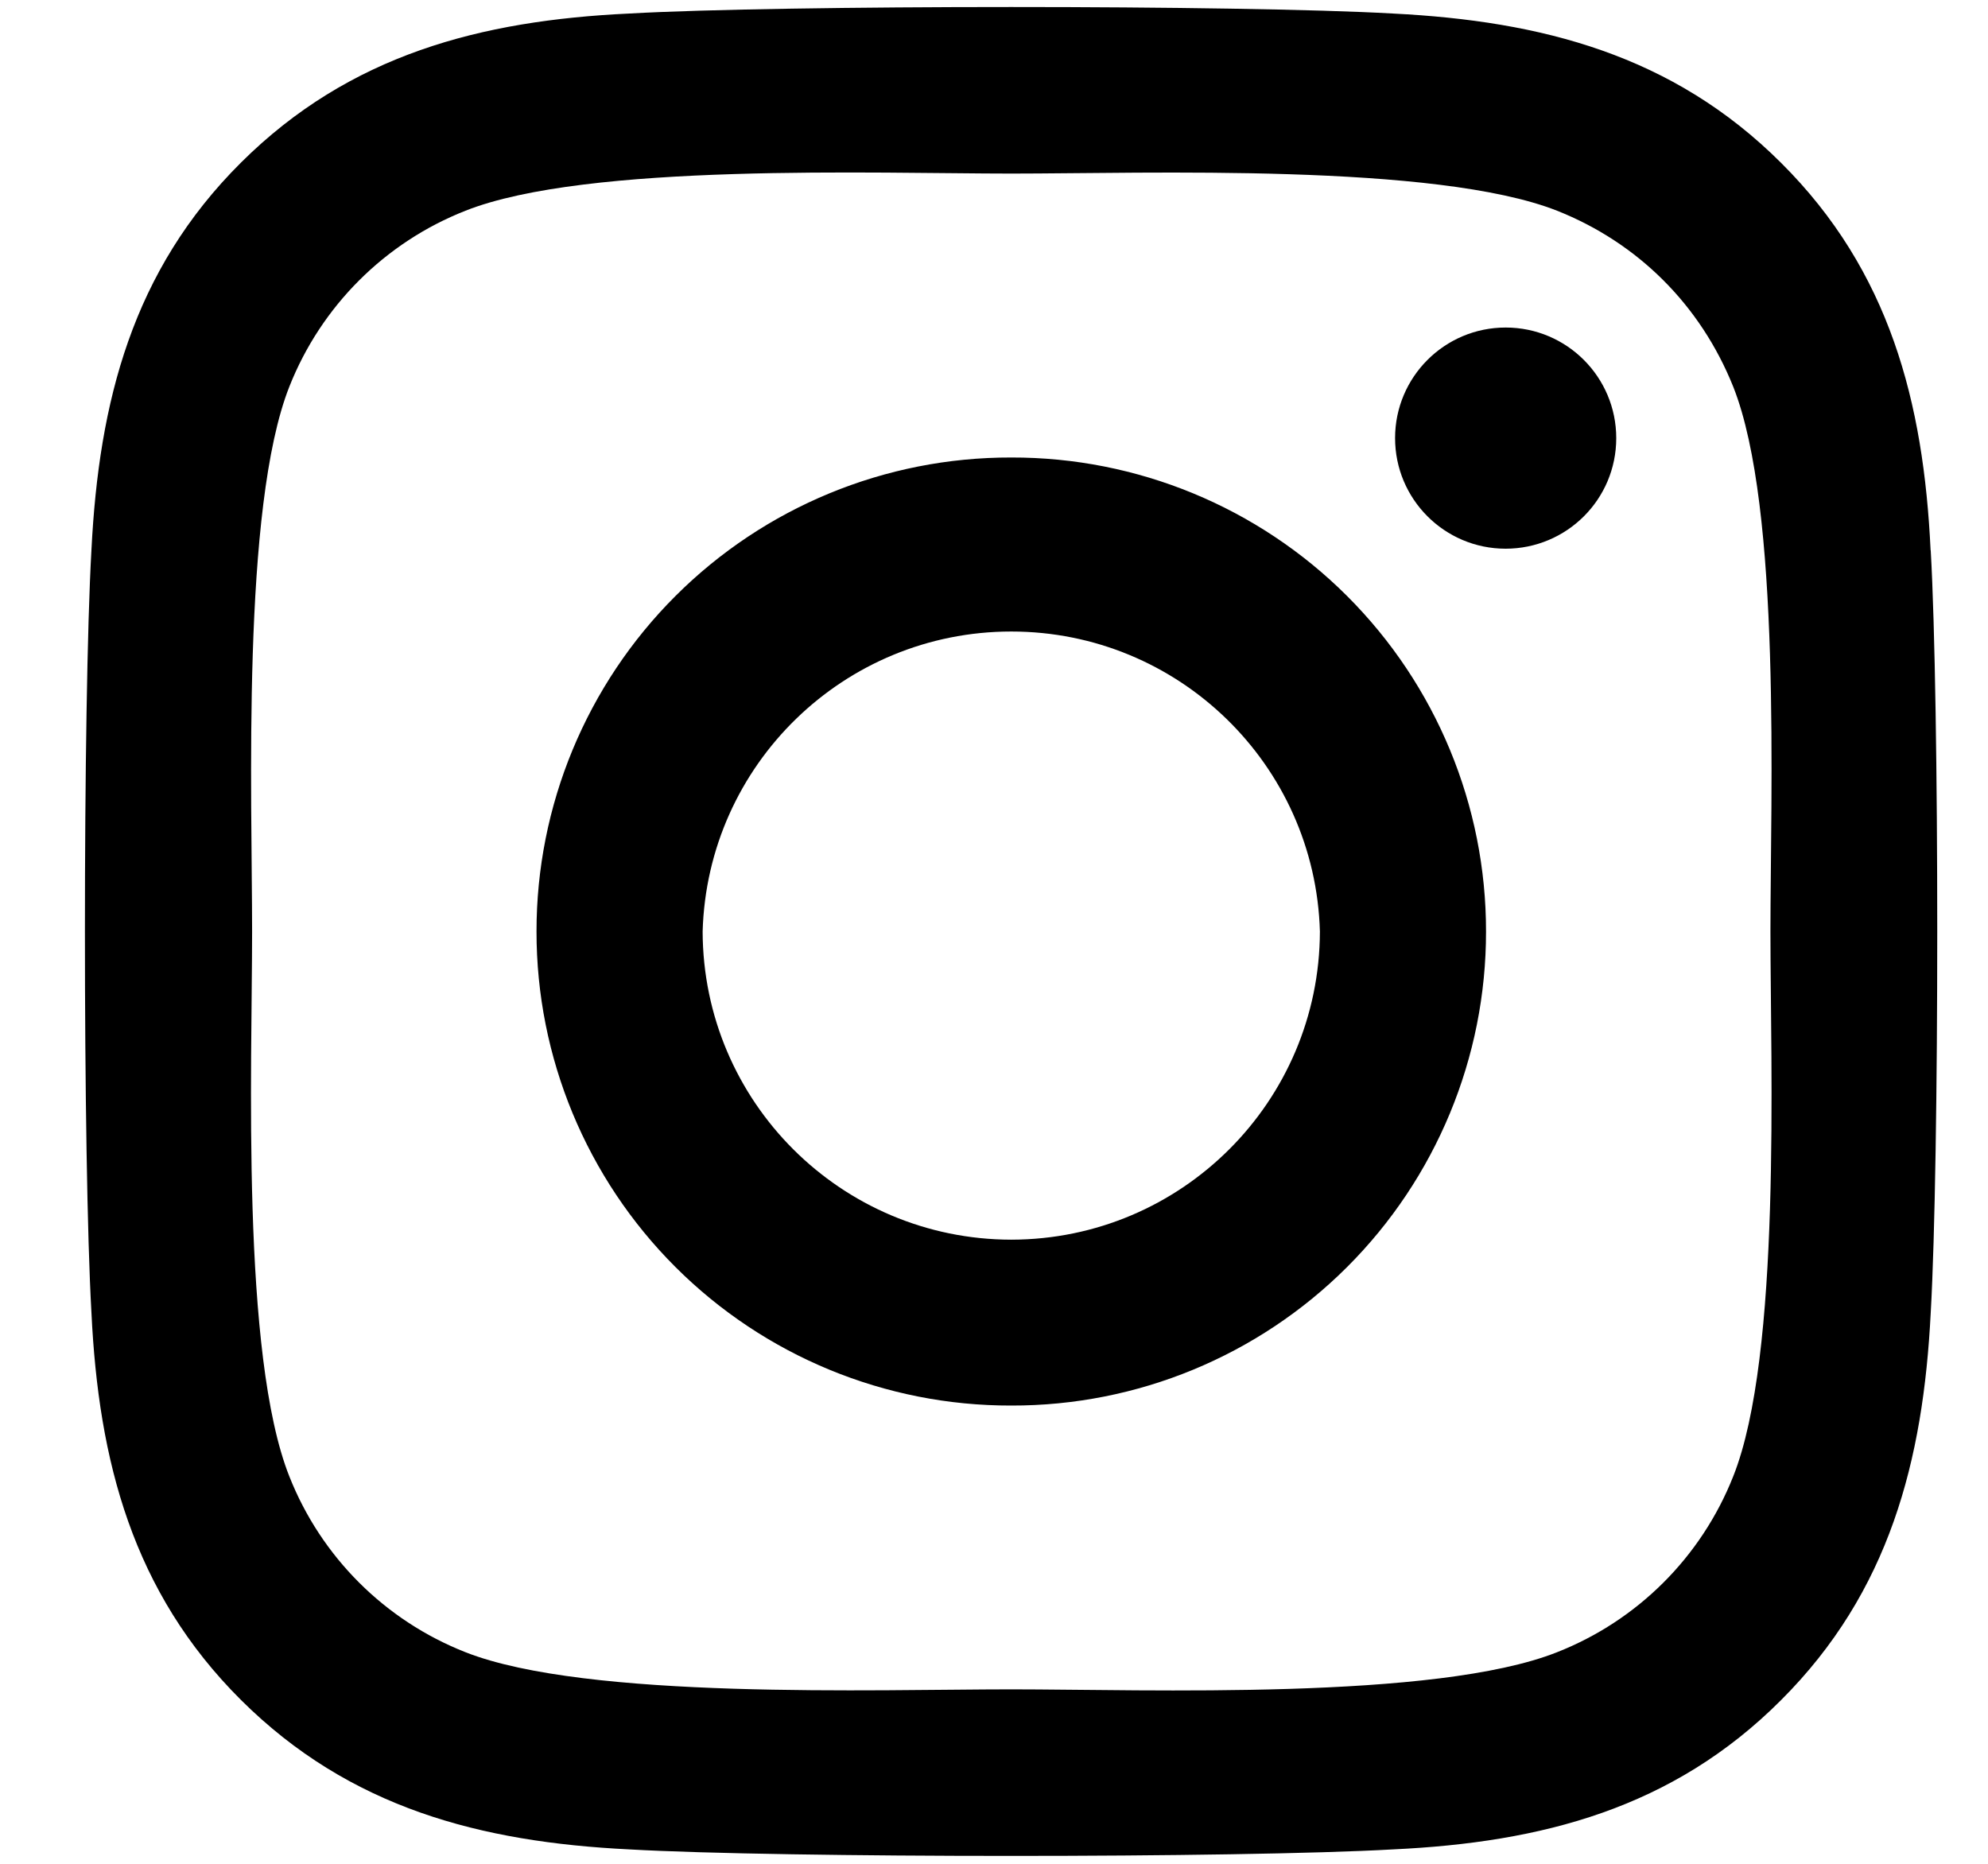
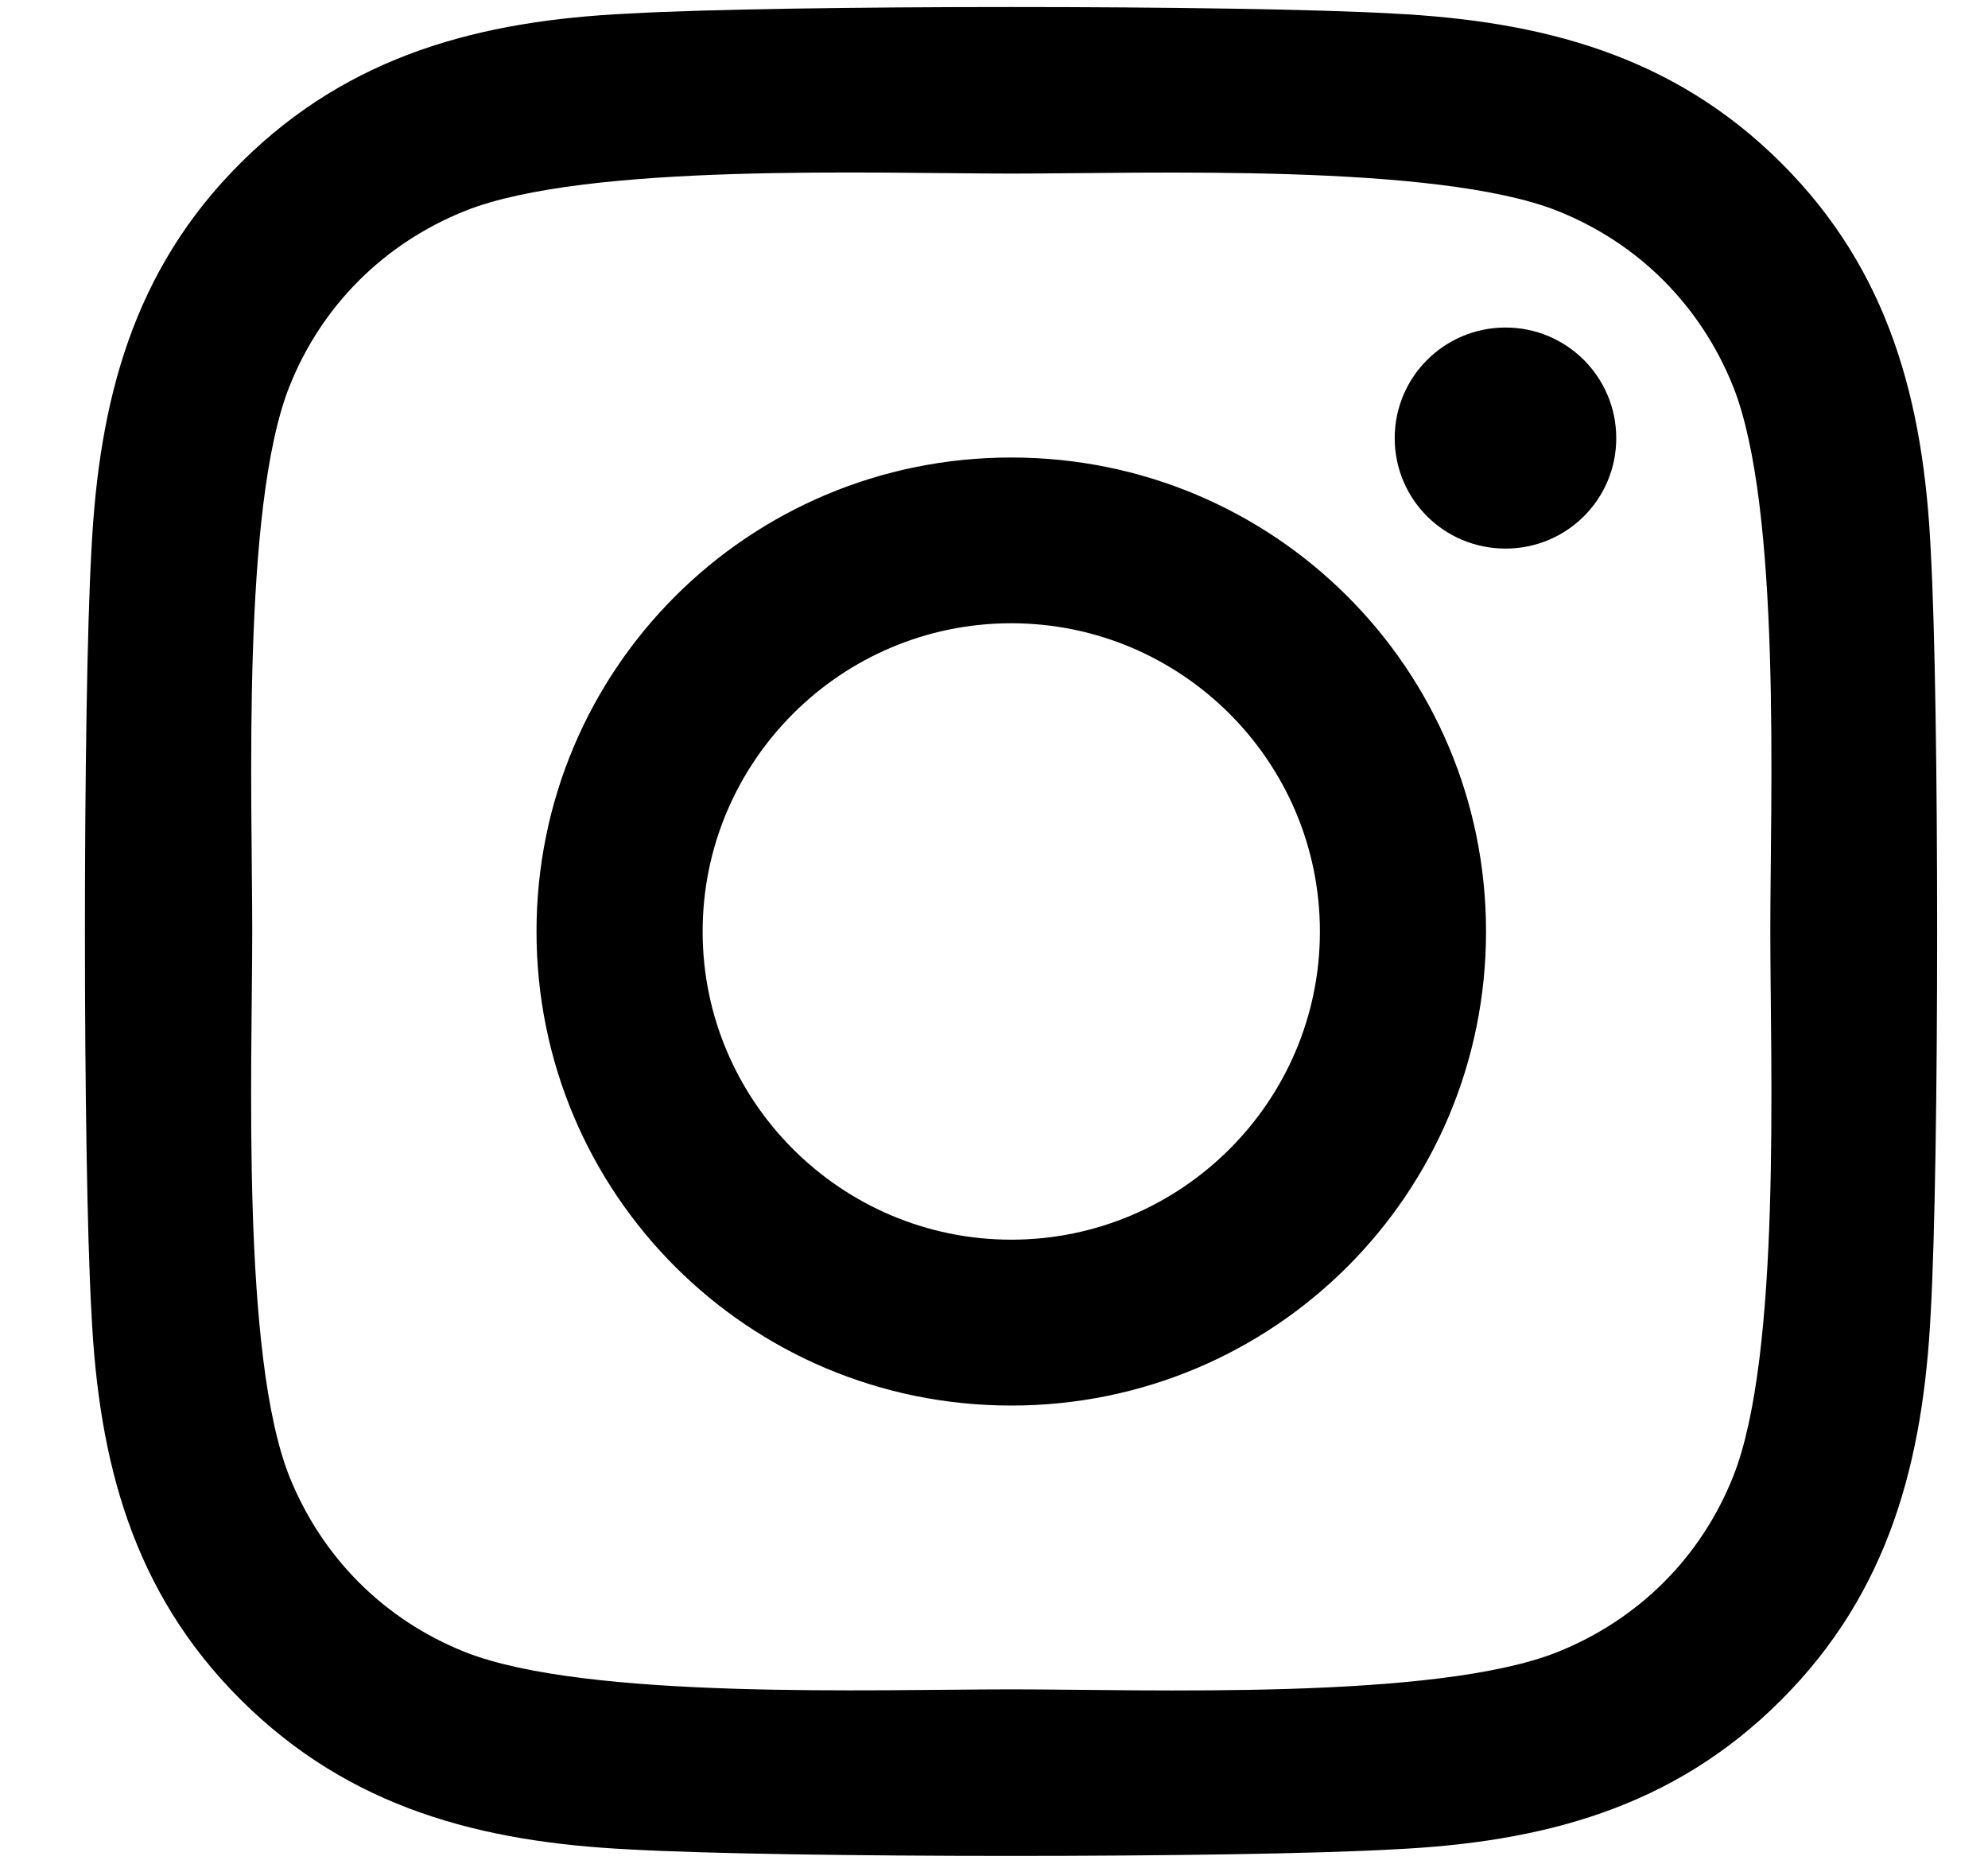
- <svg xmlns="http://www.w3.org/2000/svg" width="16" height="15" fill="none">
-   <path d="M8.139 3.682a3.812 3.812 0 00-3.821 3.815 3.812 3.812 0 003.821 3.815 3.812 3.812 0 003.821-3.815 3.812 3.812 0 00-3.82-3.815zm0 6.295a2.487 2.487 0 01-2.484-2.48 2.485 2.485 0 014.968 0 2.487 2.487 0 01-2.484 2.48zm4.869-6.451c0 .494-.4.89-.891.89a.89.89 0 11.891-.89zm2.53.903c-.056-1.192-.329-2.248-1.203-3.118-.872-.87-1.93-1.142-3.123-1.202-1.23-.07-4.919-.07-6.15 0-1.19.056-2.247.329-3.122 1.199-.875.87-1.144 1.925-1.204 3.117-.07 1.229-.07 4.911 0 6.14.057 1.192.33 2.247 1.204 3.117.875.87 1.929 1.143 3.123 1.202 1.23.07 4.918.07 6.149 0 1.194-.056 2.251-.328 3.123-1.202.871-.87 1.144-1.925 1.204-3.117.07-1.229.07-4.908 0-6.136zm-1.589 7.454a2.514 2.514 0 01-1.417 1.414c-.98.389-3.309.299-4.393.299-1.084 0-3.416.086-4.393-.299a2.513 2.513 0 01-1.417-1.414c-.39-.98-.3-3.304-.3-4.386 0-1.083-.086-3.41.3-4.386a2.515 2.515 0 011.417-1.415c.98-.388 3.309-.299 4.393-.299 1.084 0 3.416-.086 4.393.299.652.259 1.154.76 1.417 1.415.39.979.3 3.303.3 4.386 0 1.082.09 3.41-.3 4.386z" fill="#000" />
+ <svg xmlns="http://www.w3.org/2000/svg" width="16" height="15" viewBox="0 0 16 15" fill="none">
+   <path d="M8.139 3.682C6.024 3.682 4.318 5.385 4.318 7.497C4.318 9.608 6.024 11.312 8.139 11.312C10.254 11.312 11.96 9.608 11.96 7.497C11.96 5.385 10.254 3.682 8.139 3.682ZM8.139 9.977C6.772 9.977 5.655 8.865 5.655 7.497C5.655 6.129 6.769 5.016 8.139 5.016C9.509 5.016 10.623 6.129 10.623 7.497C10.623 8.865 9.506 9.977 8.139 9.977ZM13.008 3.526C13.008 4.02 12.609 4.415 12.117 4.415C11.621 4.415 11.225 4.017 11.225 3.526C11.225 3.034 11.624 2.636 12.117 2.636C12.609 2.636 13.008 3.034 13.008 3.526ZM15.539 4.429C15.482 3.237 15.209 2.181 14.335 1.311C13.463 0.441 12.406 0.169 11.212 0.109C9.981 0.039 6.293 0.039 5.063 0.109C3.872 0.165 2.815 0.438 1.94 1.308C1.065 2.177 0.796 3.233 0.736 4.425C0.666 5.654 0.666 9.336 0.736 10.565C0.793 11.757 1.065 12.812 1.94 13.682C2.815 14.552 3.869 14.825 5.063 14.884C6.293 14.954 9.981 14.954 11.212 14.884C12.406 14.828 13.463 14.556 14.335 13.682C15.206 12.812 15.479 11.757 15.539 10.565C15.608 9.336 15.608 5.657 15.539 4.429ZM13.949 11.883C13.69 12.534 13.187 13.035 12.532 13.297C11.551 13.686 9.223 13.596 8.139 13.596C7.055 13.596 4.723 13.682 3.746 13.297C3.094 13.038 2.592 12.537 2.329 11.883C1.94 10.903 2.03 8.579 2.03 7.497C2.03 6.414 1.943 4.087 2.329 3.111C2.588 2.46 3.091 1.958 3.746 1.696C4.727 1.308 7.055 1.397 8.139 1.397C9.223 1.397 11.555 1.311 12.532 1.696C13.184 1.955 13.686 2.456 13.949 3.111C14.338 4.09 14.248 6.414 14.248 7.497C14.248 8.579 14.338 10.907 13.949 11.883Z" fill="black" />
</svg>
